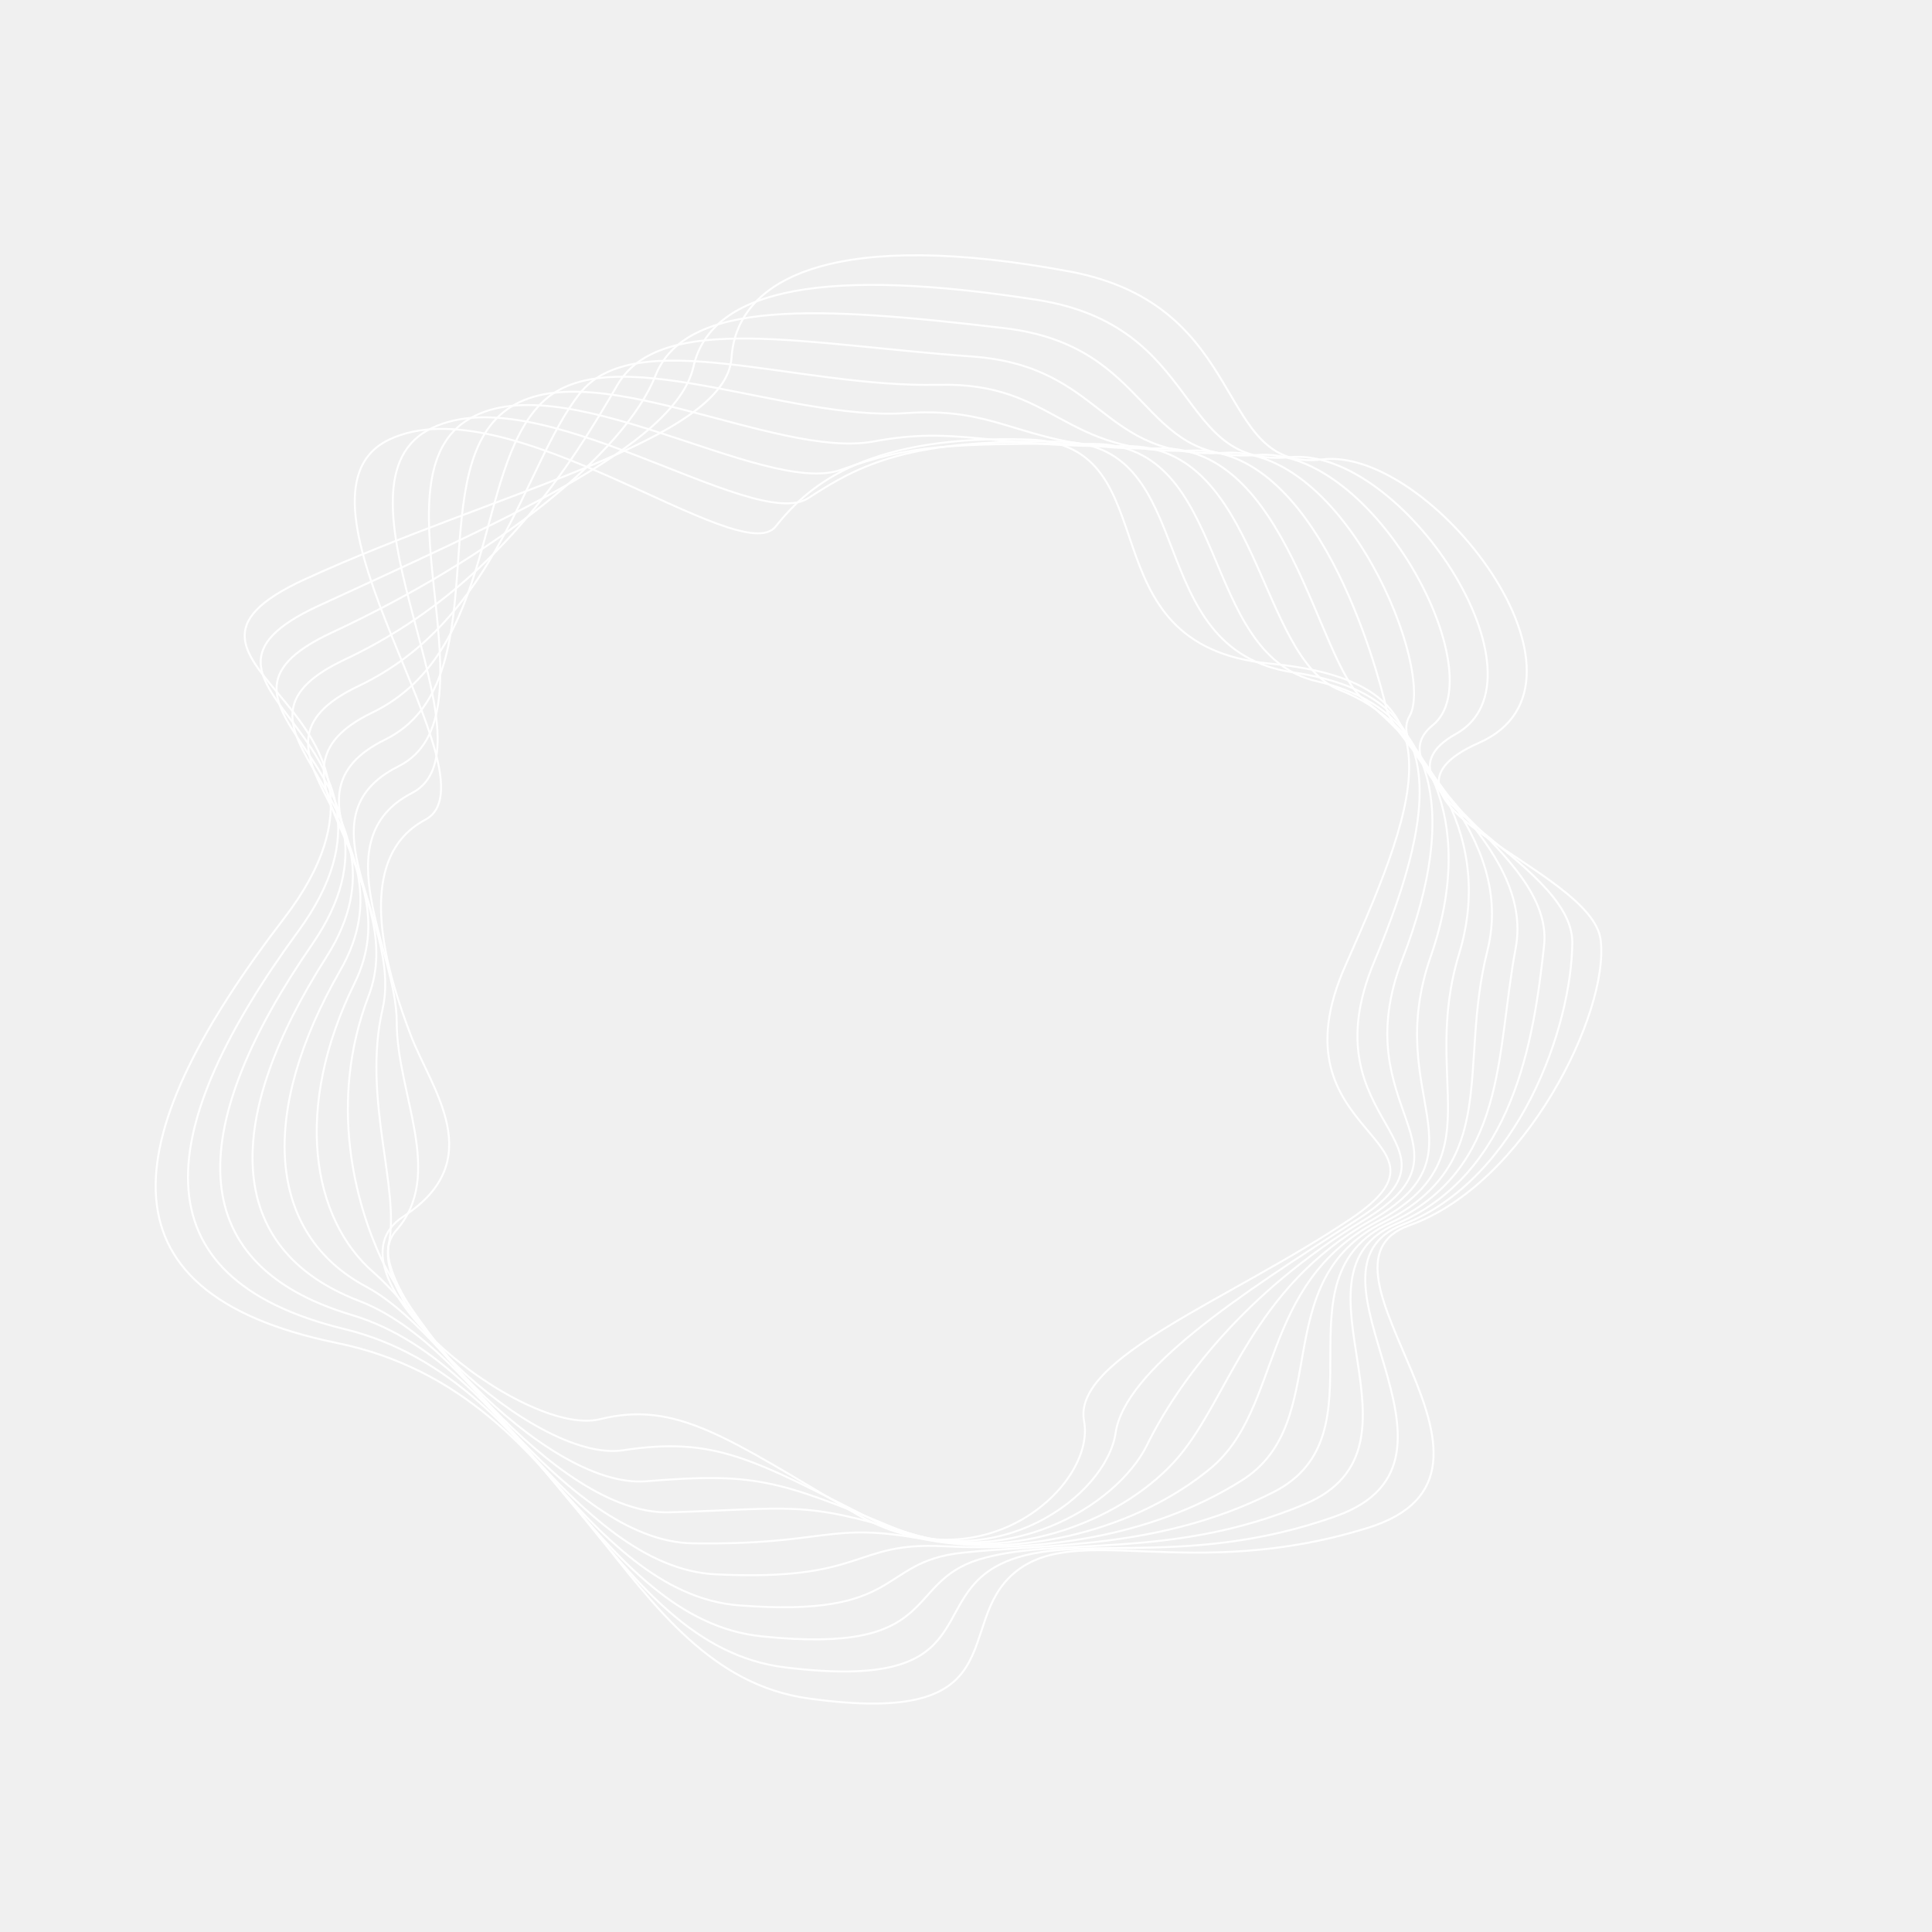
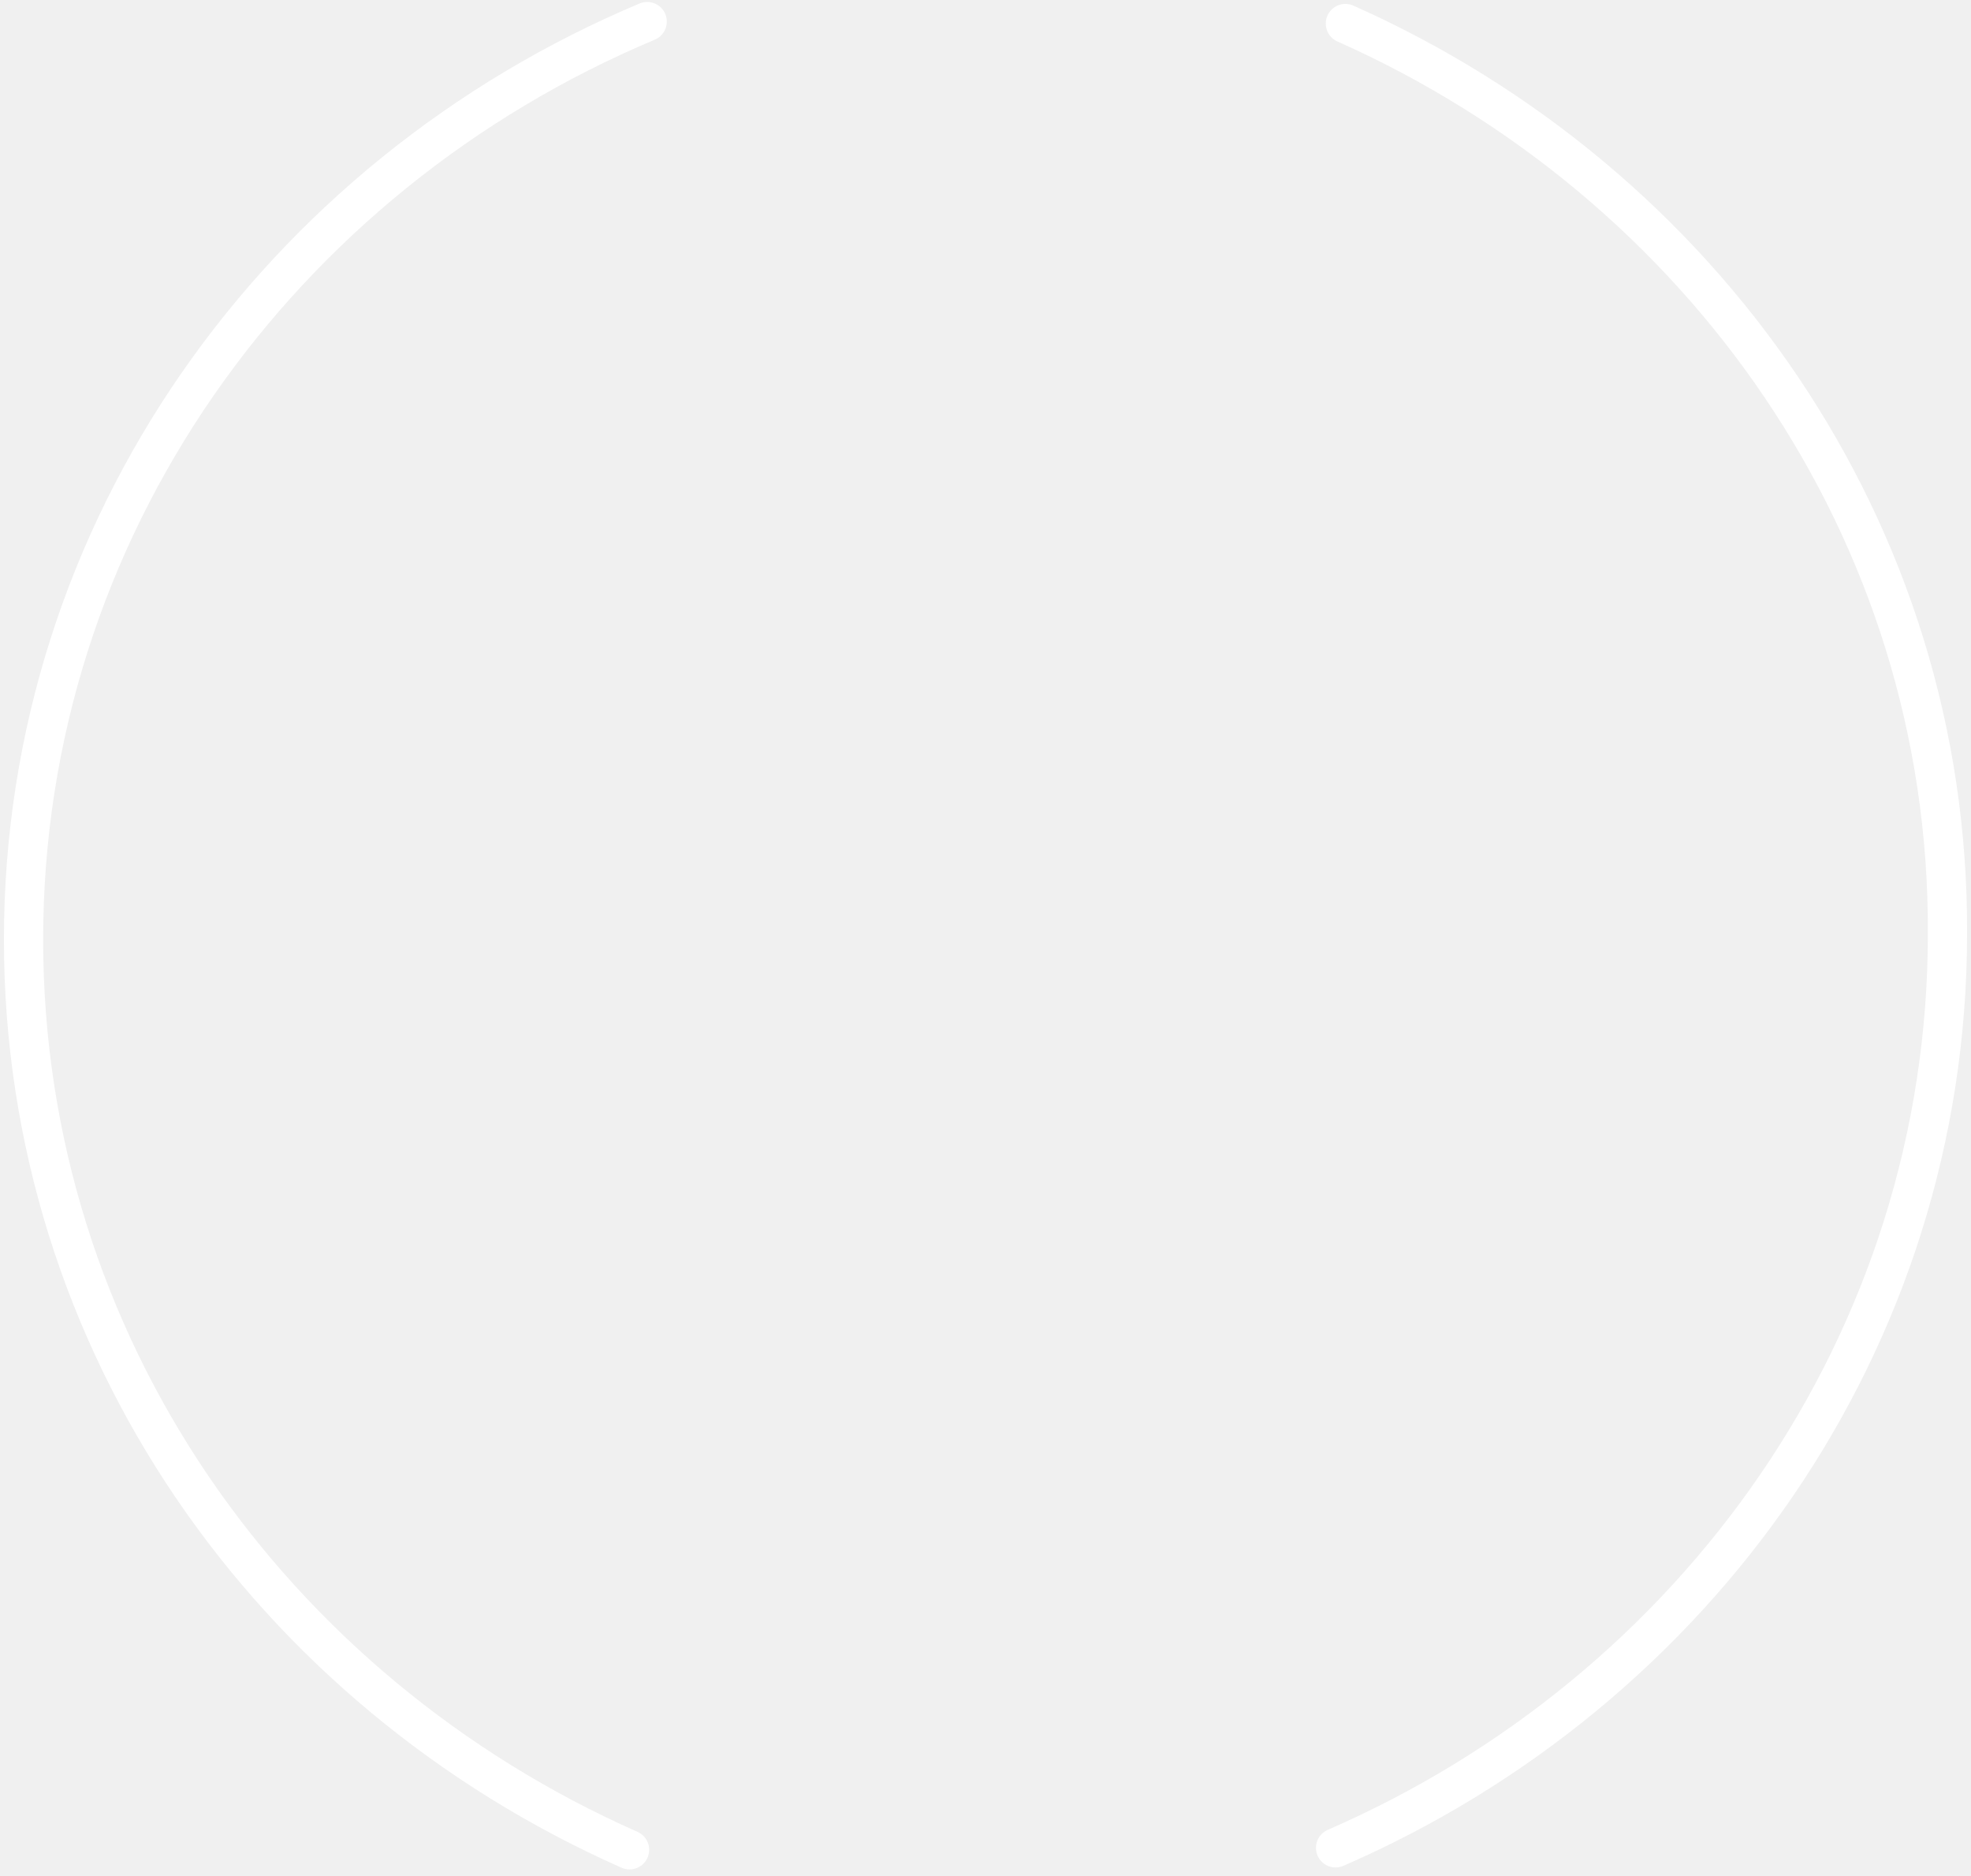
- <svg xmlns="http://www.w3.org/2000/svg" id="Layer_1" data-name="Layer 1" viewBox="0 0 1000 1000">
-   <defs>
-     <style>.cls-1,.cls-10,.cls-2,.cls-3,.cls-4,.cls-5,.cls-6,.cls-7,.cls-8,.cls-9{fill:none;stroke:#fff;stroke-miterlimit:10;}.cls-1{stroke-width:1.02px;}.cls-2{stroke-width:1.02px;}.cls-3{stroke-width:1.02px;}.cls-4{stroke-width:1.01px;}.cls-5{stroke-width:1.01px;}.cls-6{stroke-width:1.01px;}.cls-7{stroke-width:1.01px;}.cls-8{stroke-width:1px;}.cls-9{stroke-width:1px;}</style>
-   </defs>
-   <path class="cls-1" d="M418.52,879.12c-99.87-13.91-115.2-157.55-244.14-184S62.42,585.64,147,475.36,59.76,344.75,158,299.74s217.8-71.62,220.65-114.64,56.89-66.6,174.89-44.6c94.9,17.69,74.26,104.16,130.76,97.3S835.41,353.64,765.5,384.5s58.37,64.77,63,102-38.84,126.35-99,147.72,70.56,128-21.49,156.59S557.31,787.11,525.14,814,526.93,894.22,418.52,879.12Z" />
-   <path class="cls-2" d="M667.4,236.65c58.58-5.84,137.28,114.81,86.1,143.29s60.69,64.87,60.33,108-27.25,122.22-87.69,145.89,46.67,121.8-34.46,150.85S552,791,516,810.57s-8.68,64.82-109.45,52.49C313.33,851.78,287.83,714.59,178.2,687.89s-97.93-104.7-23.88-205.82S73.18,355.94,164.86,313.58s184.72-82.29,194.07-123.77,70.72-51.31,177.68-34.64C623,168.62,608.1,242.47,667.4,236.65Z" />
-   <path class="cls-3" d="M650.54,235.51c60.66-4.82,123.4,113.78,91,139.88s63,64.95,57.67,114-15.66,118.08-76.39,144.05S745.57,749,675.36,778.54,546.6,795,506.81,807.16,487.66,856.56,394.52,847C308,838.36,272.35,707.61,182,680.61s-83.9-99.87-20.43-191.82-75-121.67,10.17-161.37,151.63-93,167.48-132.9,84.57-36,180.47-24.69C597.52,179,588.45,240.28,650.54,235.51Z" />
-   <path class="cls-4" d="M633.68,234.36c62.73-3.79,109.53,112.76,95.82,136.47s65.33,65.05,55,120-4.07,114-65.07,142.23S718.34,742.42,659,772.4s-117.79,26.48-161.39,31.35S468,837.55,382.51,830.94c-79.8-6.17-125.65-130.31-196.66-157.61s-69.87-95-17-177.83S100,378.3,178.67,341.27s118.56-103.63,140.9-142S418,178.46,502.83,184.5C572.11,189.43,568.8,238.09,633.68,234.36Z" />
-   <path class="cls-5" d="M616.81,233.22c64.81-2.77,95.66,111.72,100.69,133.06s67.66,65.13,52.33,126,7.53,109.8-53.75,140.39-25,103.14-73.36,133.6S535.9,802.8,488.48,800.34s-40.08,18.34-118,14.54c-73.12-3.57-129.14-121.23-180.84-148.83s-55.84-90.21-13.5-163.84-62.75-112.72,9.4-147.1,85.48-114.3,114.32-151.17,112.4-3.07,186.05-4.77C546.74,197.76,549.14,235.9,616.81,233.22Z" />
-   <path class="cls-6" d="M600,232.08c66.89-1.75,81.79,110.69,105.55,129.64s70,65.23,49.67,132,19.11,105.67-42.44,138.56-48.87,96.93-86.34,127.85-95.84,46.59-147.07,36.8-50.56,2.9-120.81,1.89c-66.45-1-132.62-112.16-165-140.05s-41.81-85.39-10.05-149.84-56.61-108.26,9-140,52.4-125,87.74-160.3,126.38,9.6,188.85,5.18C521.44,210.13,529.49,233.71,600,232.08Z" />
-   <path class="cls-7" d="M583.09,230.93c69-.72,67.92,109.66,110.41,126.24s72.3,65.31,47,138,30.71,101.53-31.12,136.72S636.62,722.6,610.07,754s-84.87,56.65-139.92,39.53-61-12.53-123.65-10.77c-59.77,1.68-136.1-103.08-149.18-131.27s-27.78-80.56-6.58-135.85-50.49-103.78,8.63-132.85,19.32-135.64,61.17-169.42S401,238,452.17,228.5C496.19,220.35,509.84,231.52,583.09,230.93Z" />
-   <path class="cls-8" d="M566.23,229.79c71,.3,54,108.63,115.27,122.82s74.62,65.41,44.33,144S768.13,594,706,631.51,609.39,716,593.75,747.86,519.85,814.57,461,790.12,389.46,762.2,334.5,766.7c-53.1,4.34-139.58-94-133.36-122.49S187.39,568.48,198,522.35,153.66,423,206.28,396.63s-13.77-146.3,34.58-178.55,154.49,39.39,194.42,25.09C471,230.39,490.19,229.32,566.23,229.79Z" />
-   <path class="cls-9" d="M549.36,228.64c73.12,1.34,40.18,107.6,120.14,119.42s76.94,65.49,41.67,150,53.89,93.25-8.5,133.06-120.52,78.27-125.24,110.6-62.93,76.77-125.61,45-82-43.27-129.32-36.07C276.08,757.69,179.43,665.72,205,636.93s.29-70.9.35-107.87-38.23-94.84,7.87-118.59-46.85-157,8-187.68,168.42,53.81,197.21,35C445.6,240.1,470.53,227.13,549.36,228.64Z" />
-   <path class="cls-10" d="M532.5,227.5c75.19,2.36,26.3,106.57,125,116s79.27,65.58,39,156,65.48,89.12,2.82,131.23S554.91,702.79,561.11,735.59s-52,86.83-118.45,47.71-92.45-58.55-132.16-48.72S164,658.74,208.79,629.65s14.31-66.07,3.8-93.87-32.1-90.37,7.49-111.47S140.15,256.67,201.5,227.5s181.8,68,200,45S450.88,224.94,532.5,227.5Z" />
+ <svg xmlns="http://www.w3.org/2000/svg" version="1.1" id="Layer_1" x="0px" y="0px" viewBox="0 0 100.5 95.6" style="enable-background:new 0 0 100.5 95.6;" xml:space="preserve">
+   <style type="text/css">
+ 	.st0{fill:none;stroke:#FFFFFF;stroke-width:2;stroke-linecap:round;stroke-miterlimit:10;}
+ </style>
+   <path class="st0" d="M33,1.1C14.2,9,1.2,27,1.2,47.9c0,20.6,12.6,38.3,30.9,46.4" />
+   <path class="st0" d="M68.1,94.2c18.4-8,31.2-25.8,31.2-46.6C99.4,27,86.8,9.3,68.6,1.2" />
</svg>
